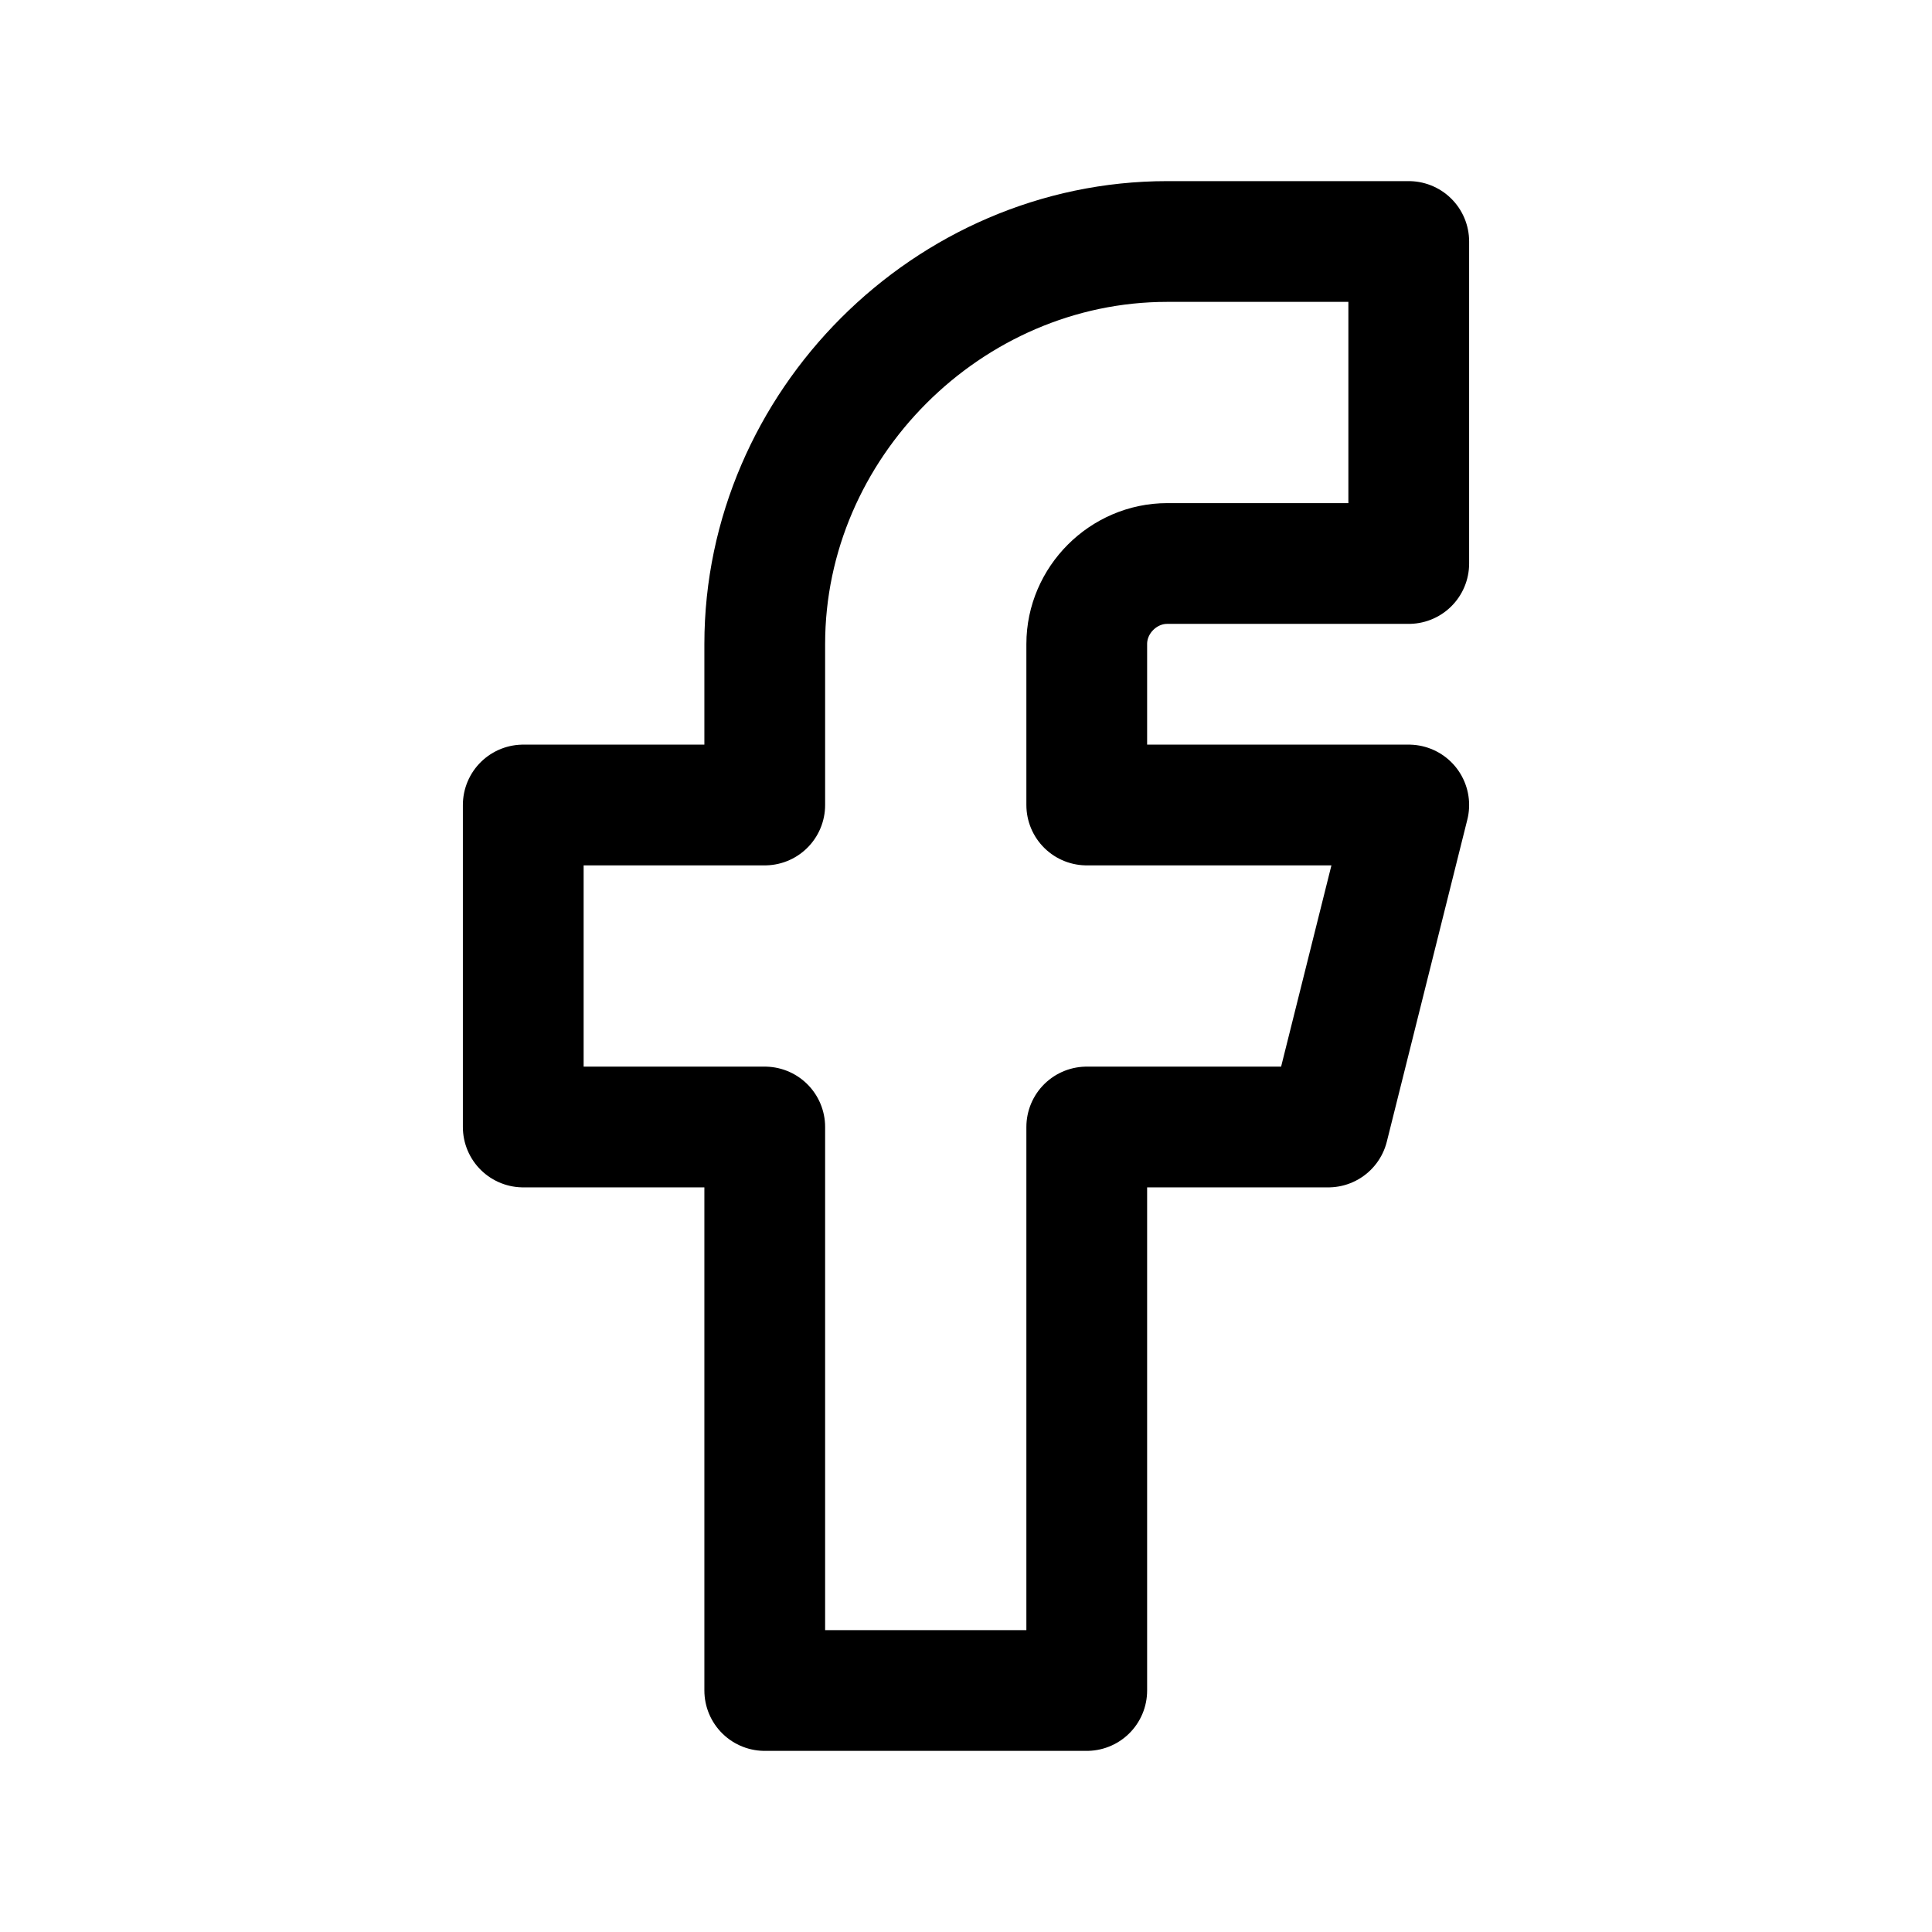
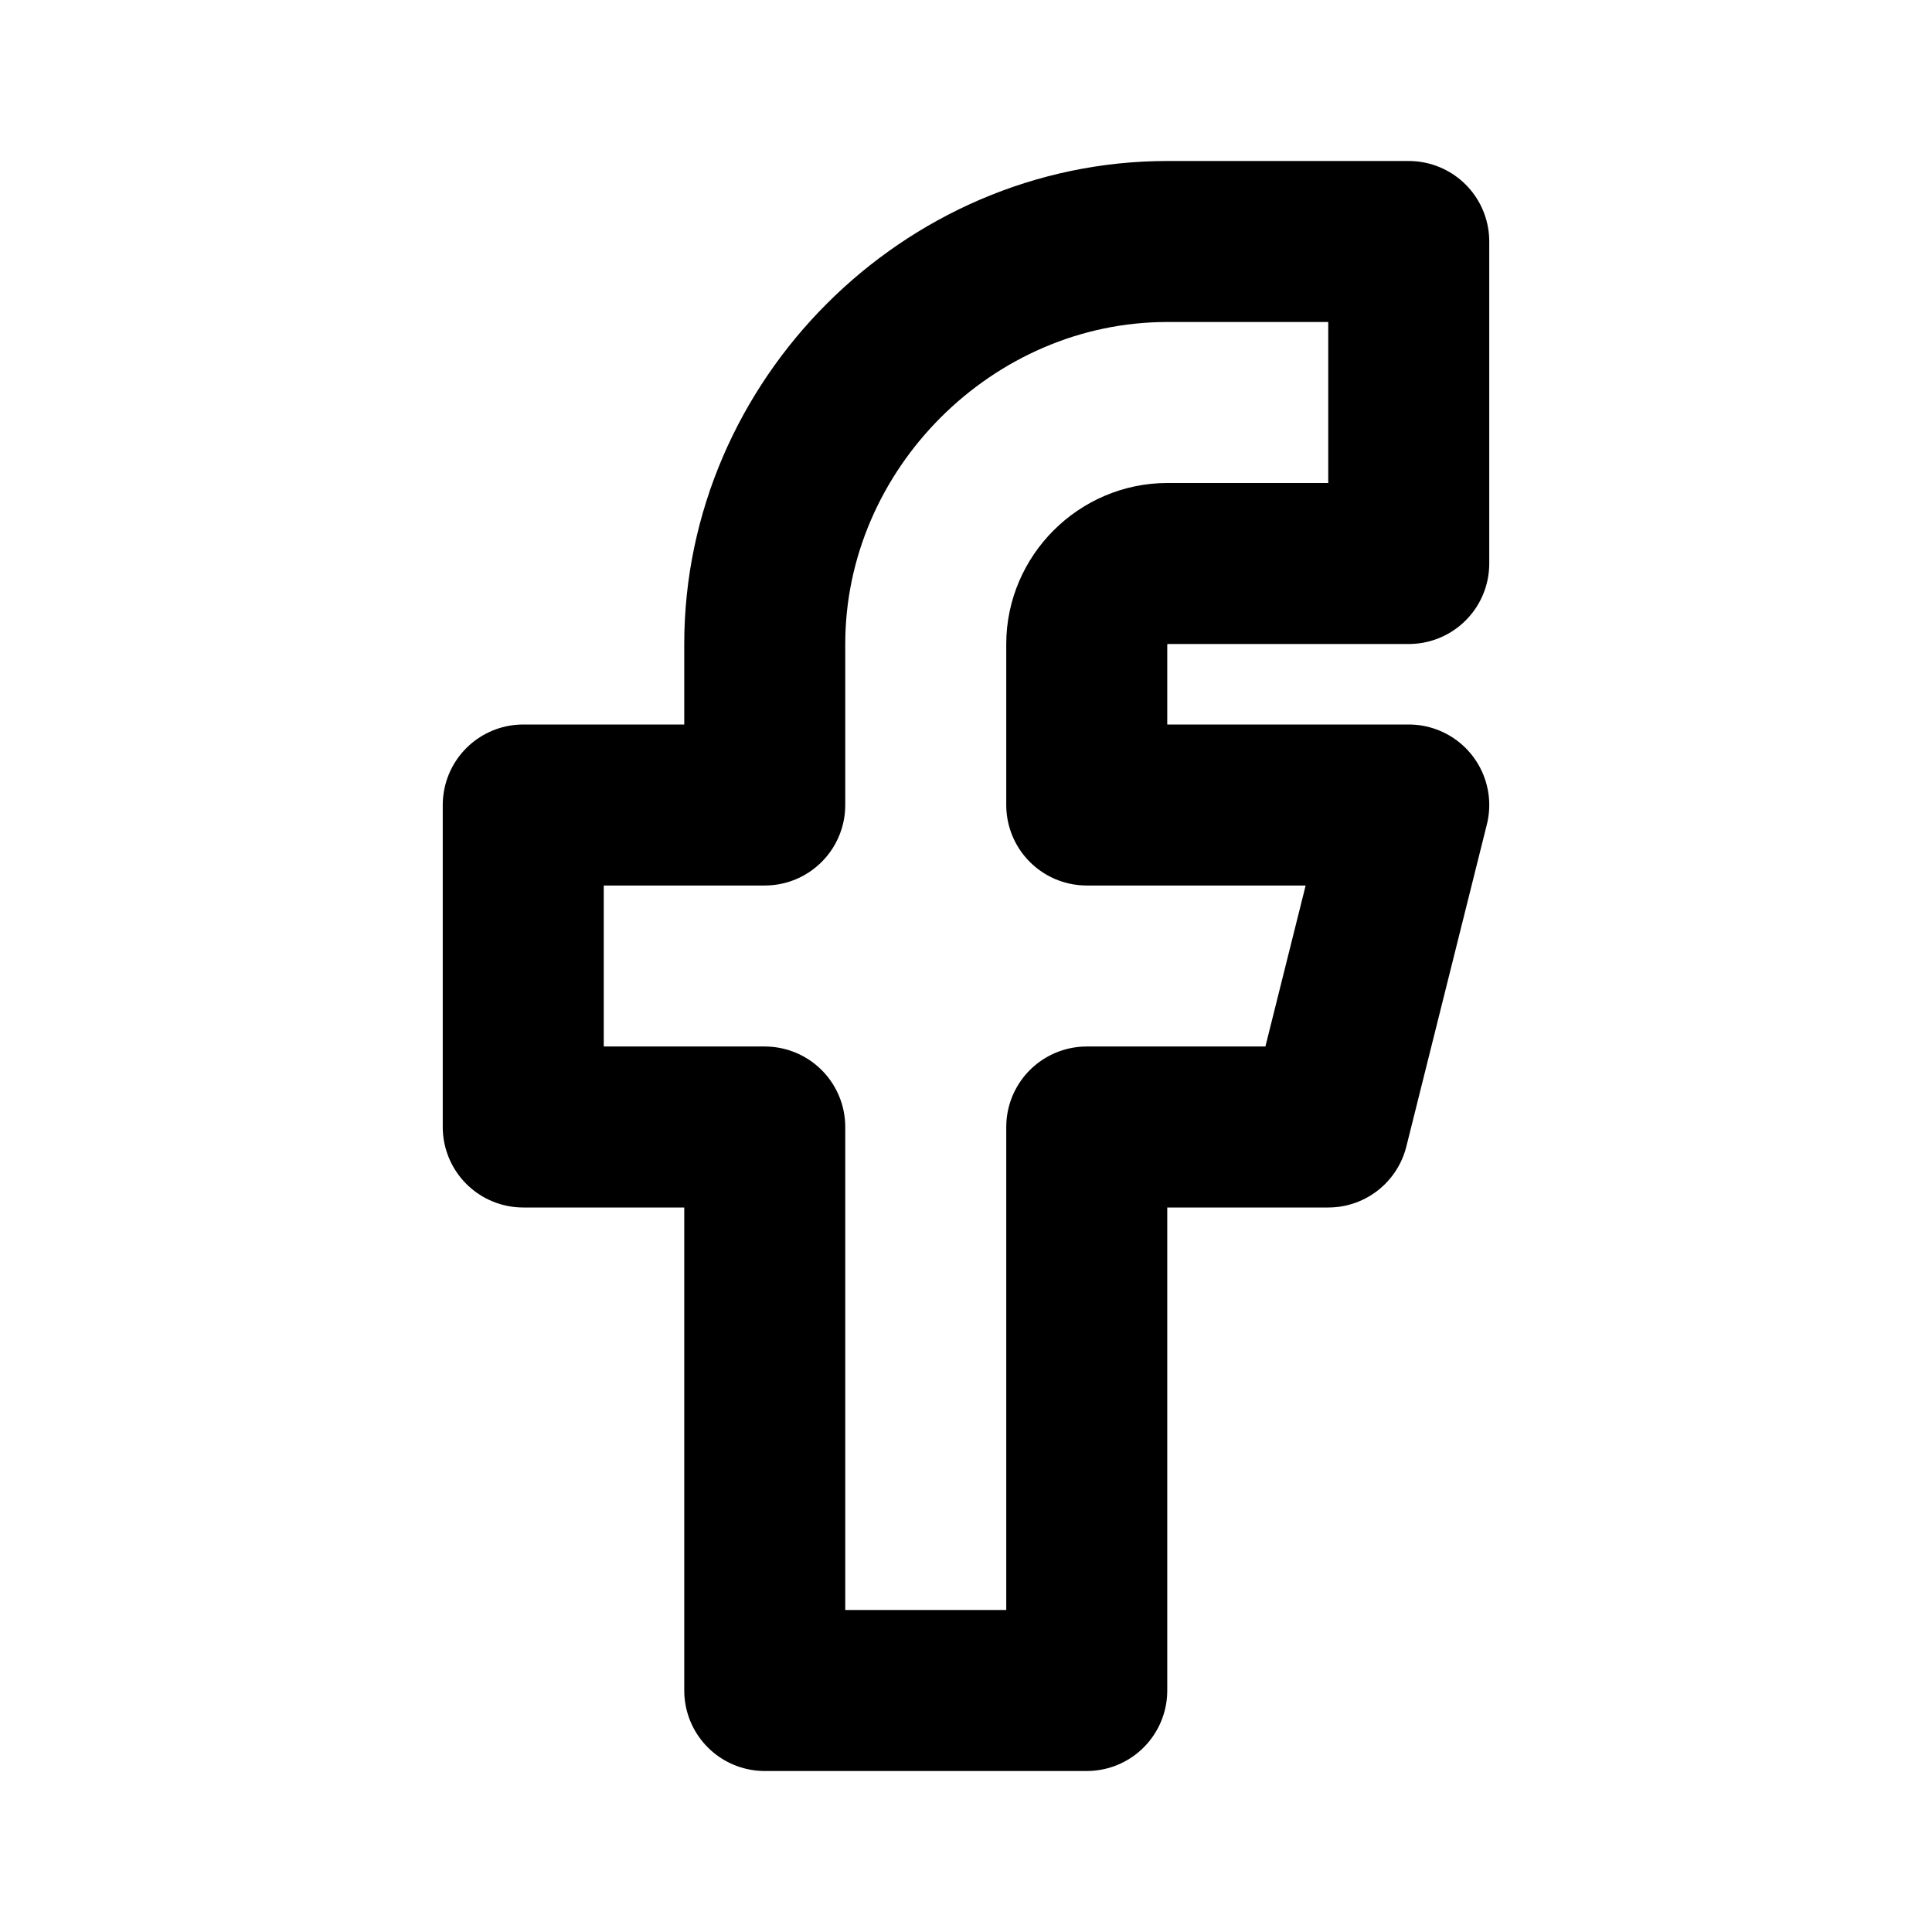
<svg xmlns="http://www.w3.org/2000/svg" viewBox="0 0 24 24" fill="none">
  <g>
-     <path d="M6.5 10V14H9.5V21H13.5V14H16.5L17.5 10H13.5V8C13.5 7.455 13.955 7 14.5 7H17.5V3H14.5C11.777 3 9.5 5.277 9.5 8V10H6.5Z" stroke-width="1.5" stroke-linecap="round" stroke-linejoin="round" stroke="currentColor" />
+     <path d="M6.5 10V14H9.5V21H13.5V14H16.5L17.5 10H13.5V8C13.5 7.455 13.955 7 14.5 7H17.5V3H14.5C11.777 3 9.5 5.277 9.5 8V10H6.5Z" stroke-width="2" stroke-linecap="round" stroke-linejoin="round" stroke="currentColor" />
  </g>
</svg>
